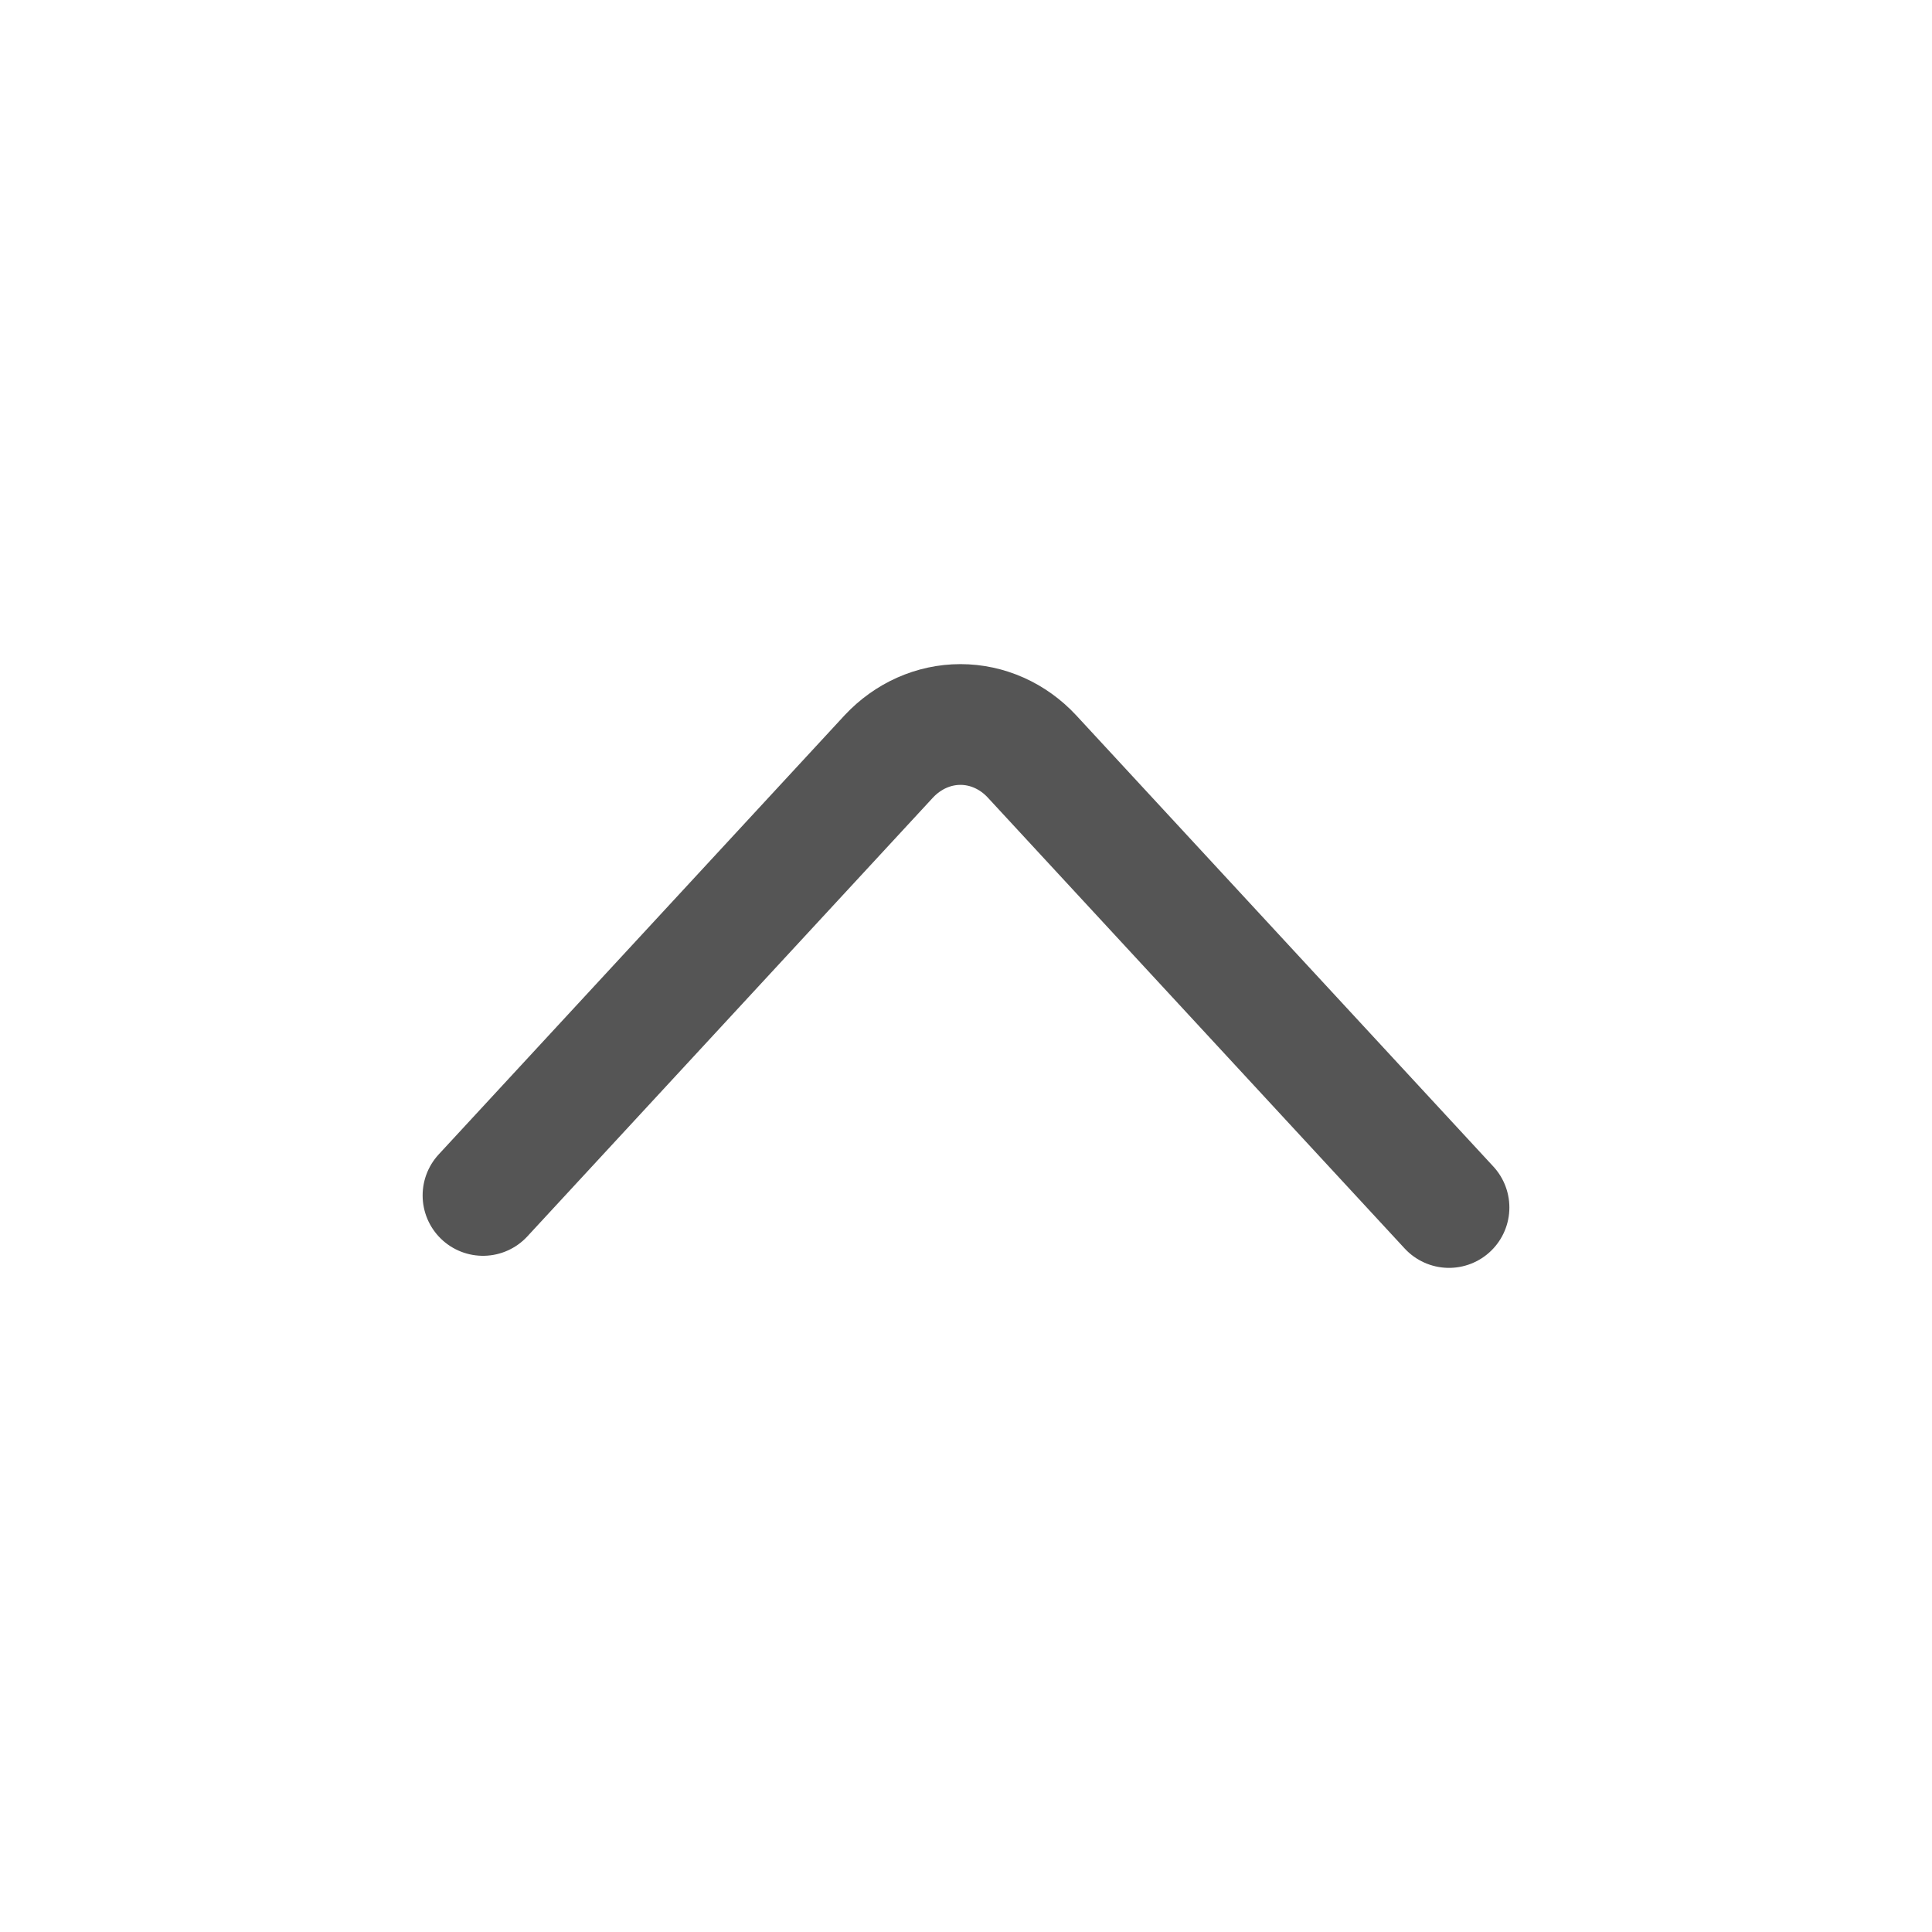
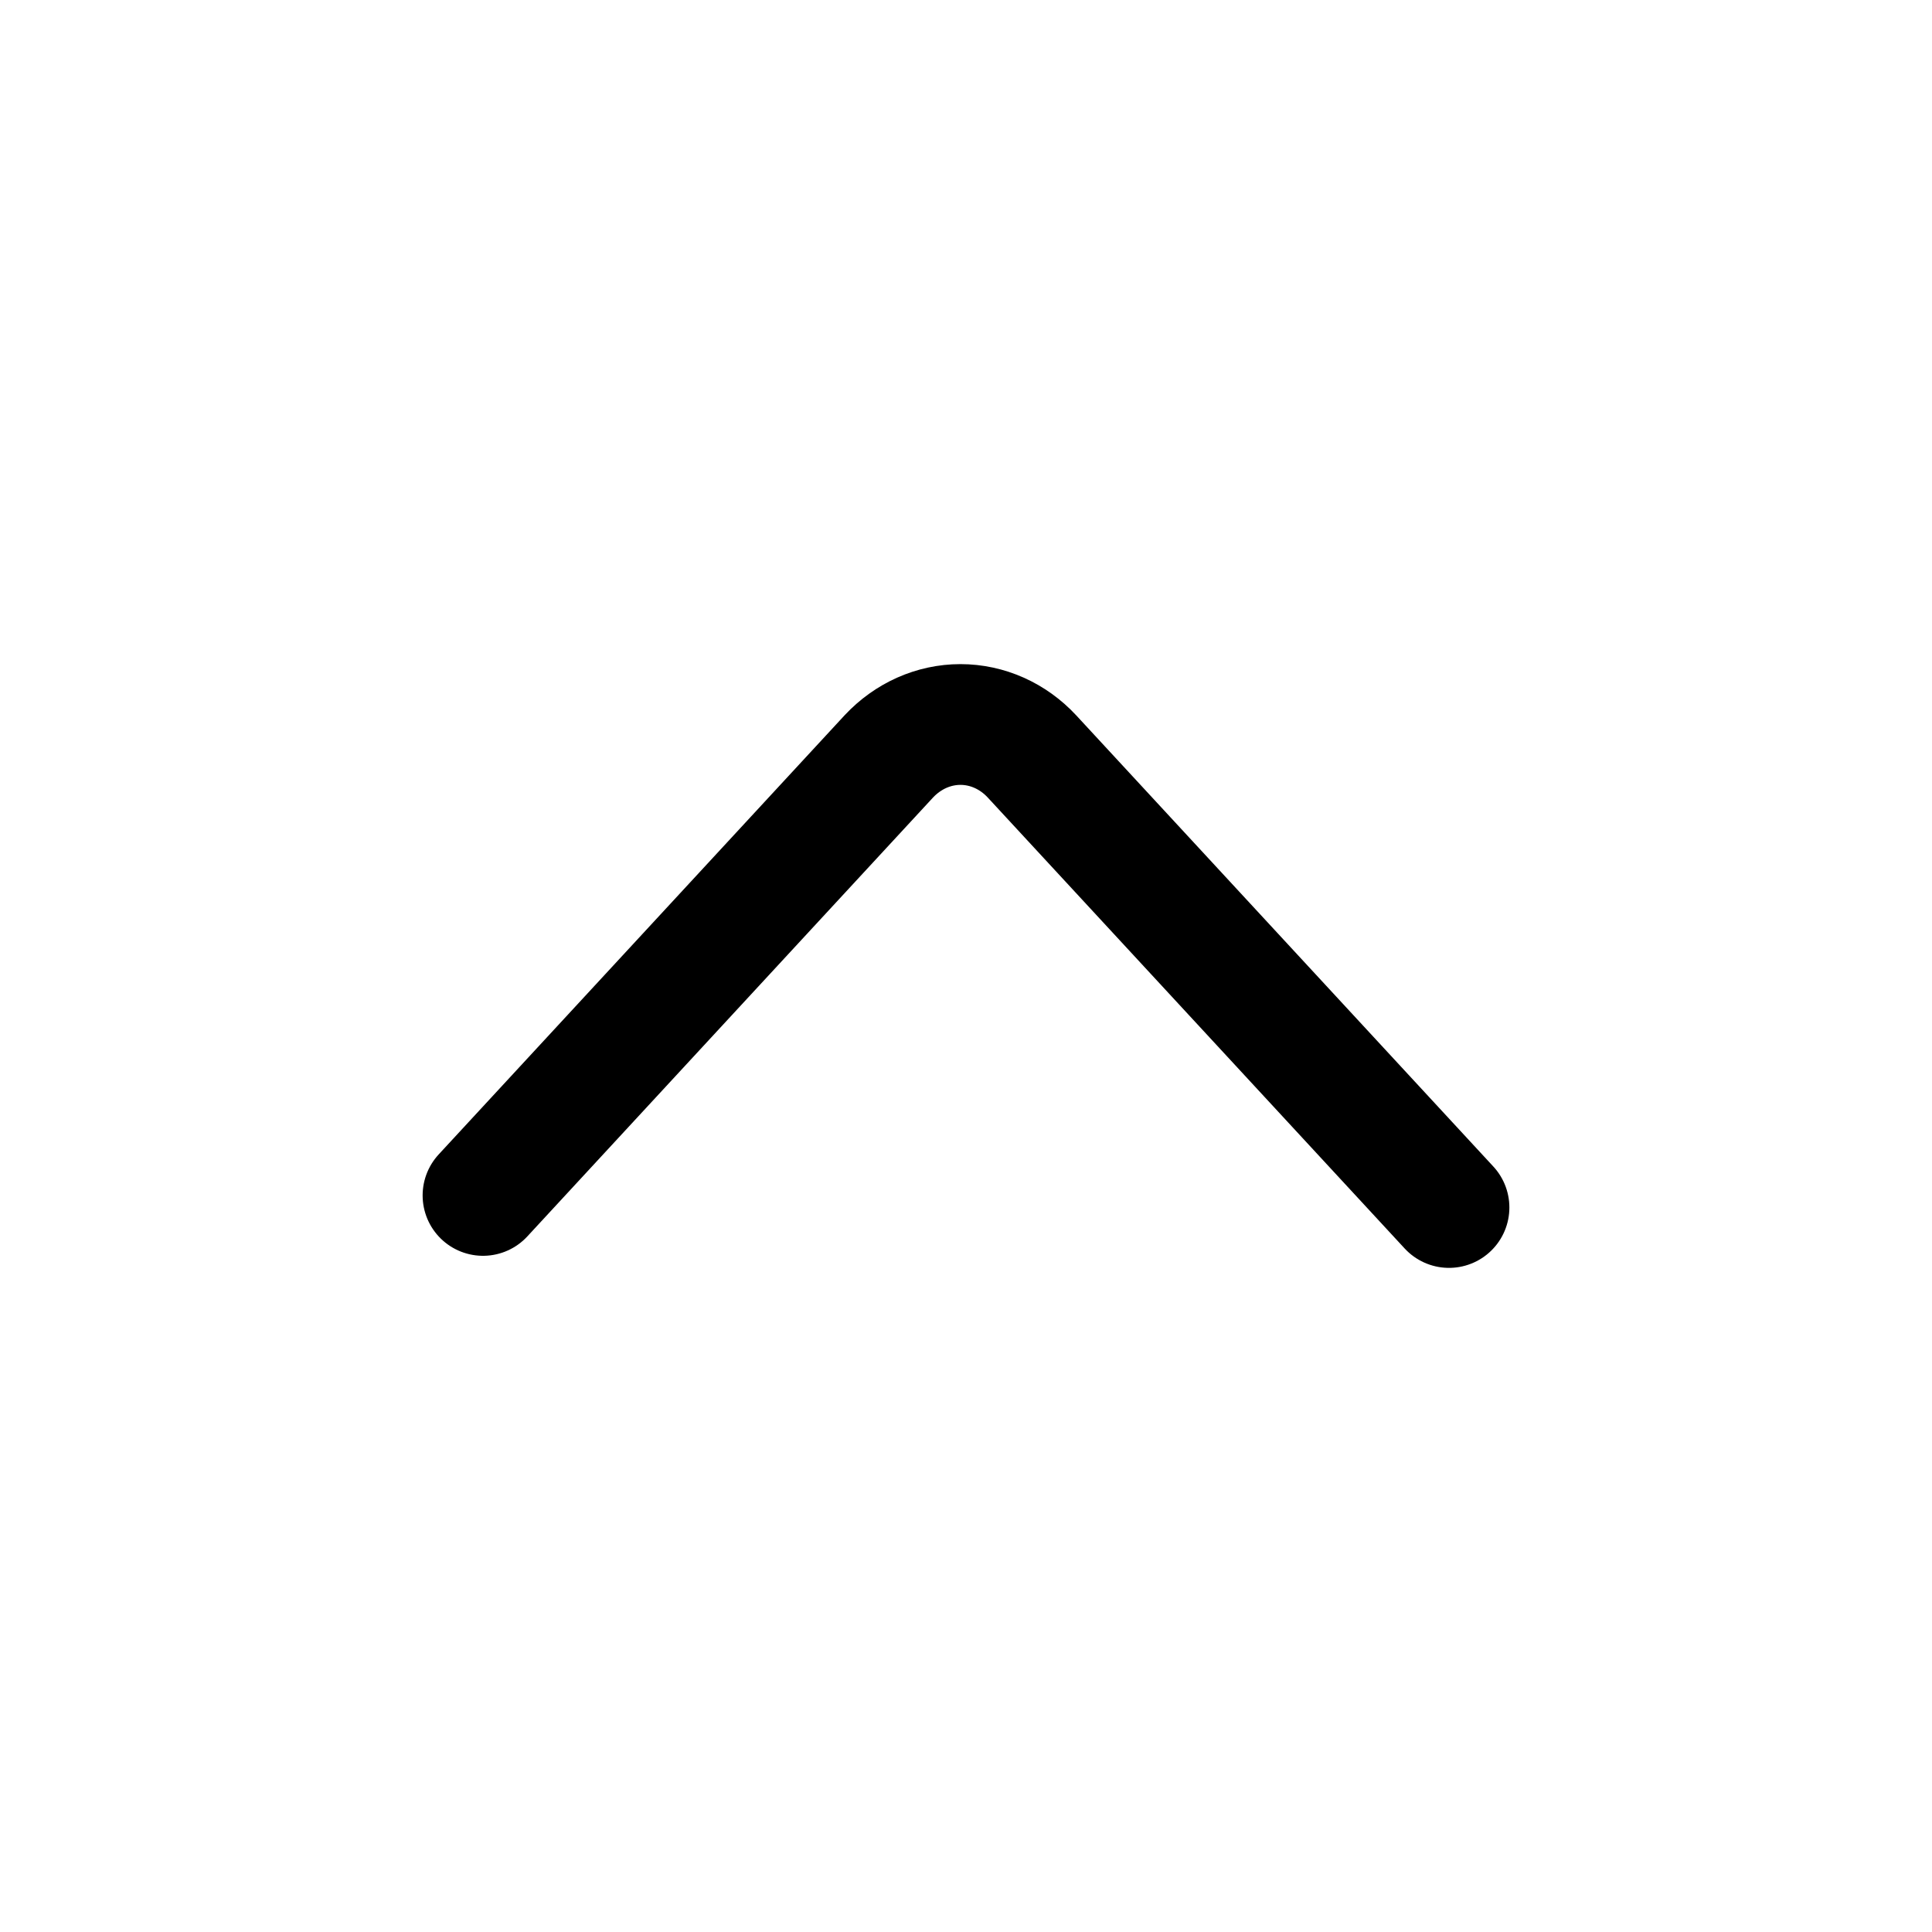
<svg xmlns="http://www.w3.org/2000/svg" width="16" height="16" viewBox="0 0 16 16" fill="none">
-   <path d="M12 10L8.546 6.264C8.389 6.095 8.176 6 7.954 6C7.732 6 7.519 6.095 7.361 6.264L4 9.9" stroke="#555555" stroke-linecap="round" stroke-linejoin="bevel" />
+   <path d="M12 10L8.546 6.264C8.389 6.095 8.176 6 7.954 6C7.732 6 7.519 6.095 7.361 6.264L4 9.9" stroke="currentColor" stroke-linecap="round" stroke-linejoin="bevel" />
</svg>
